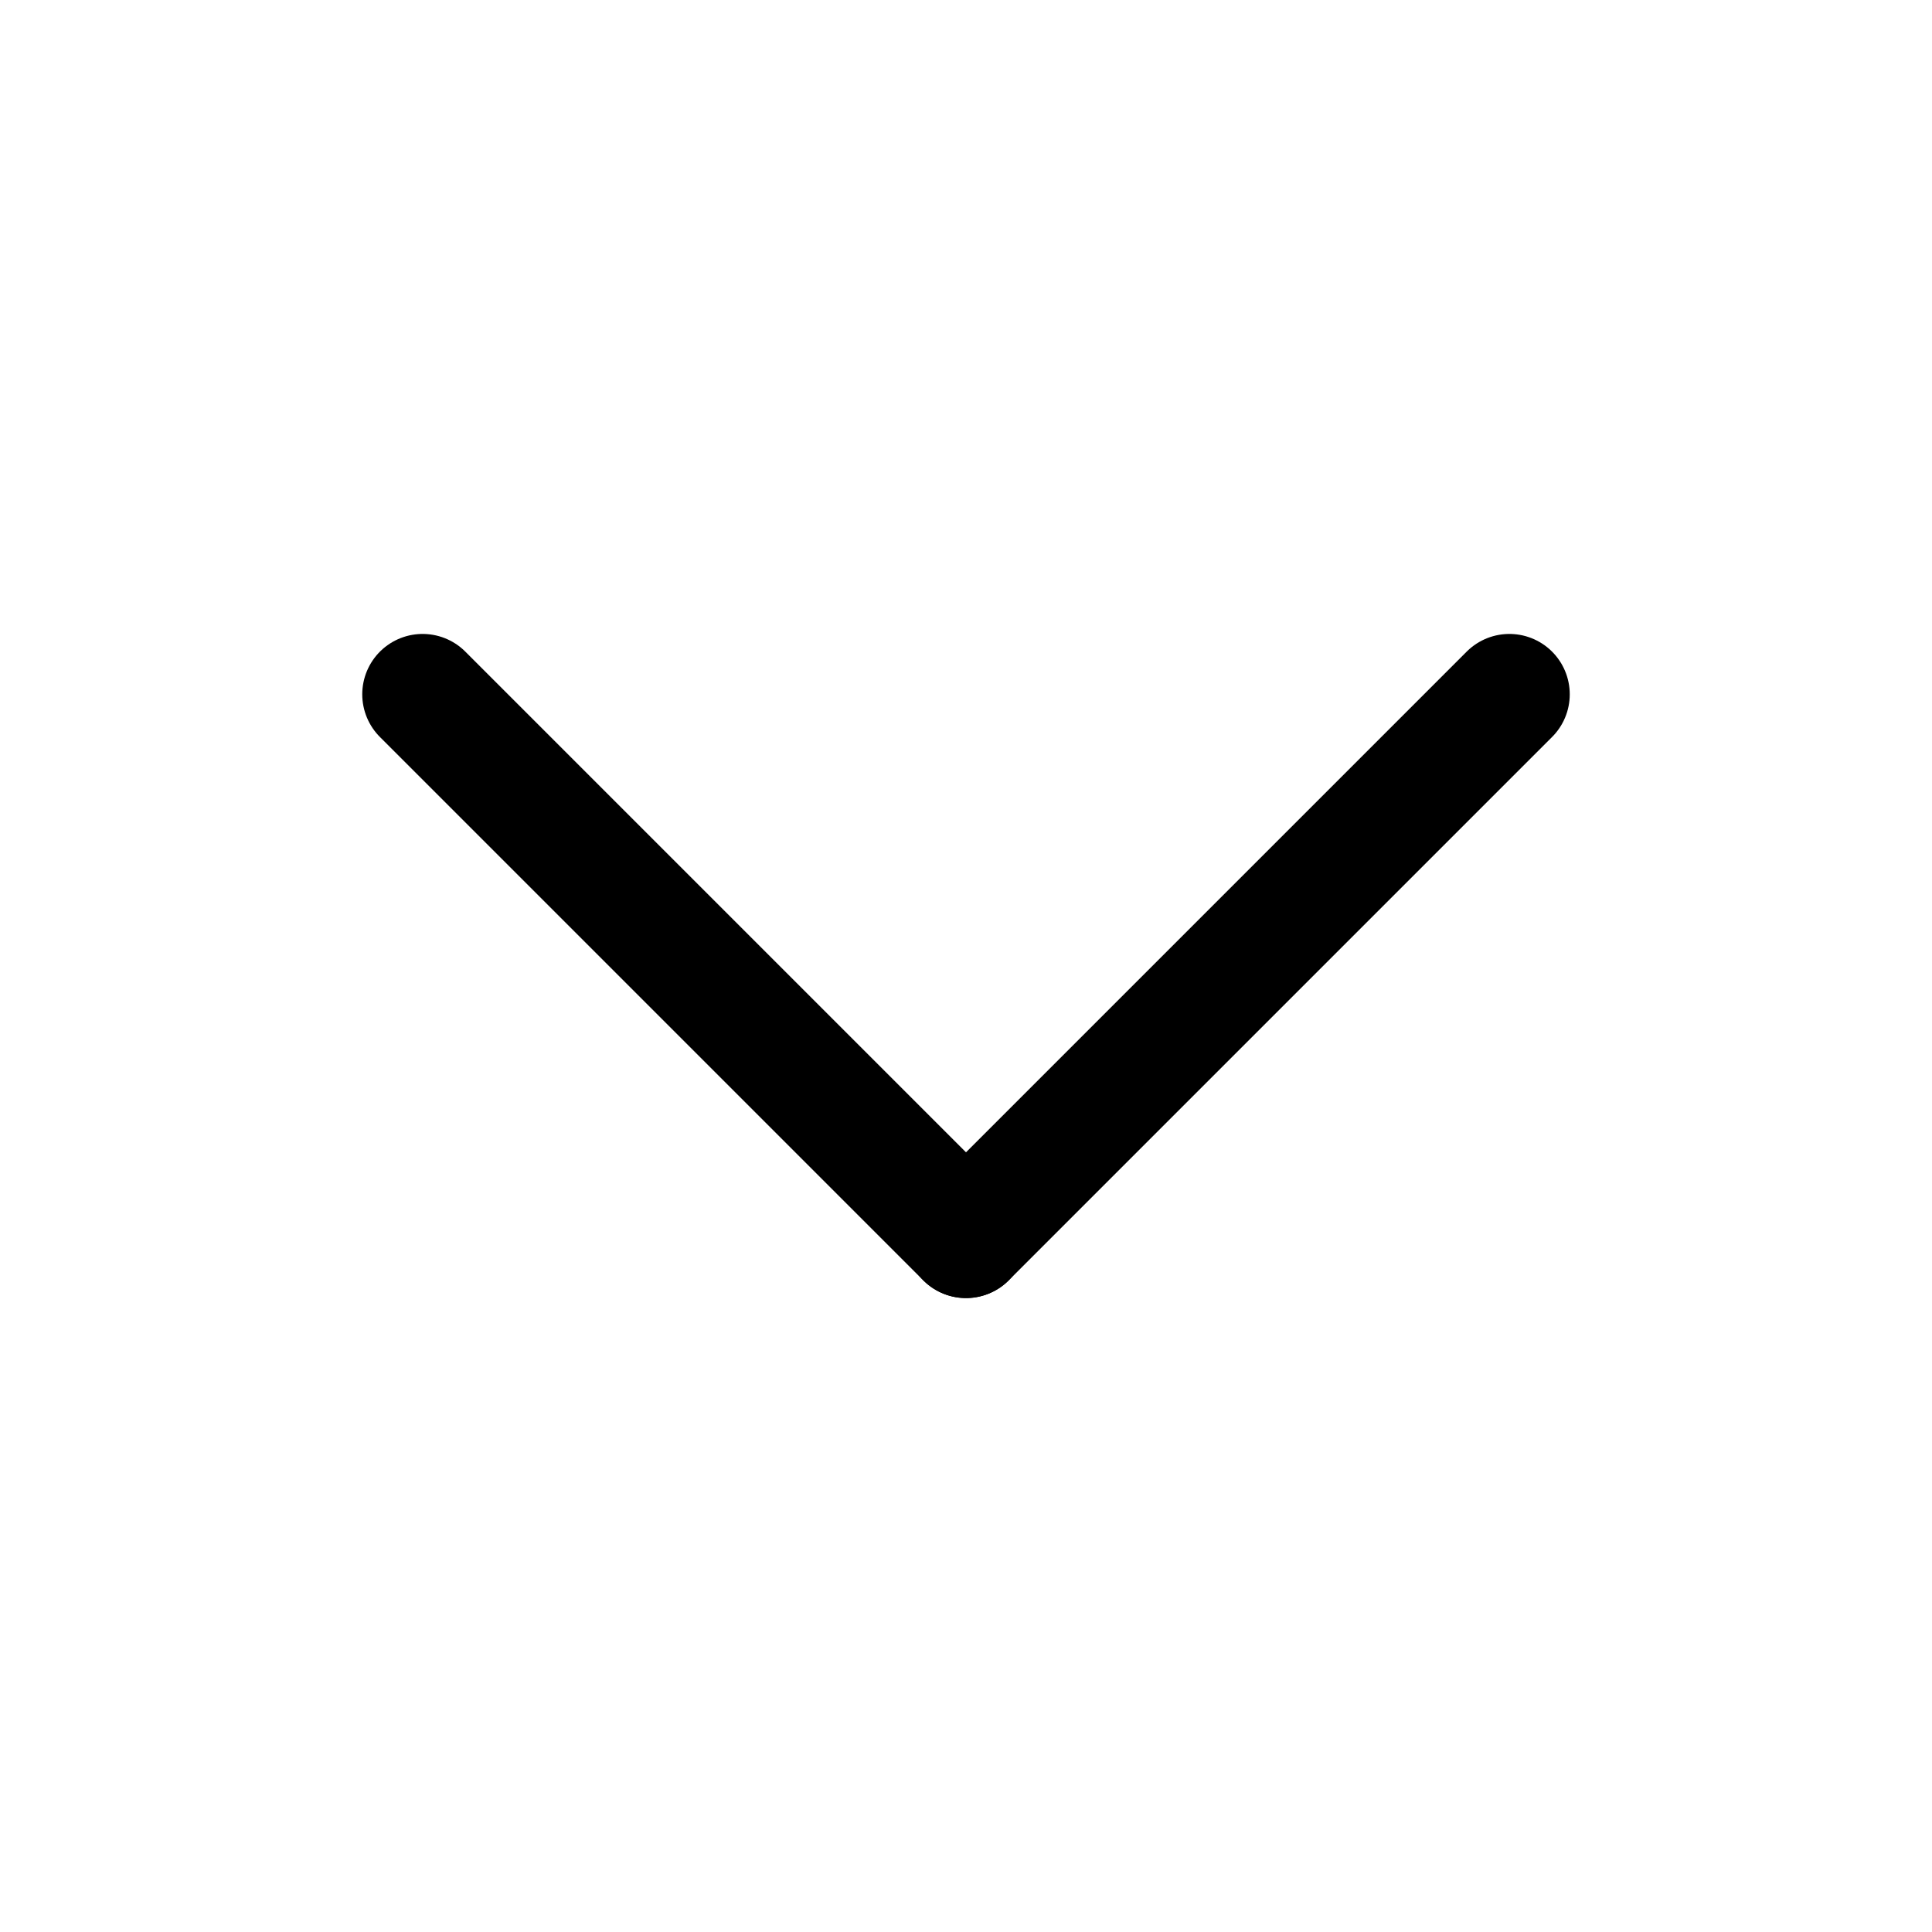
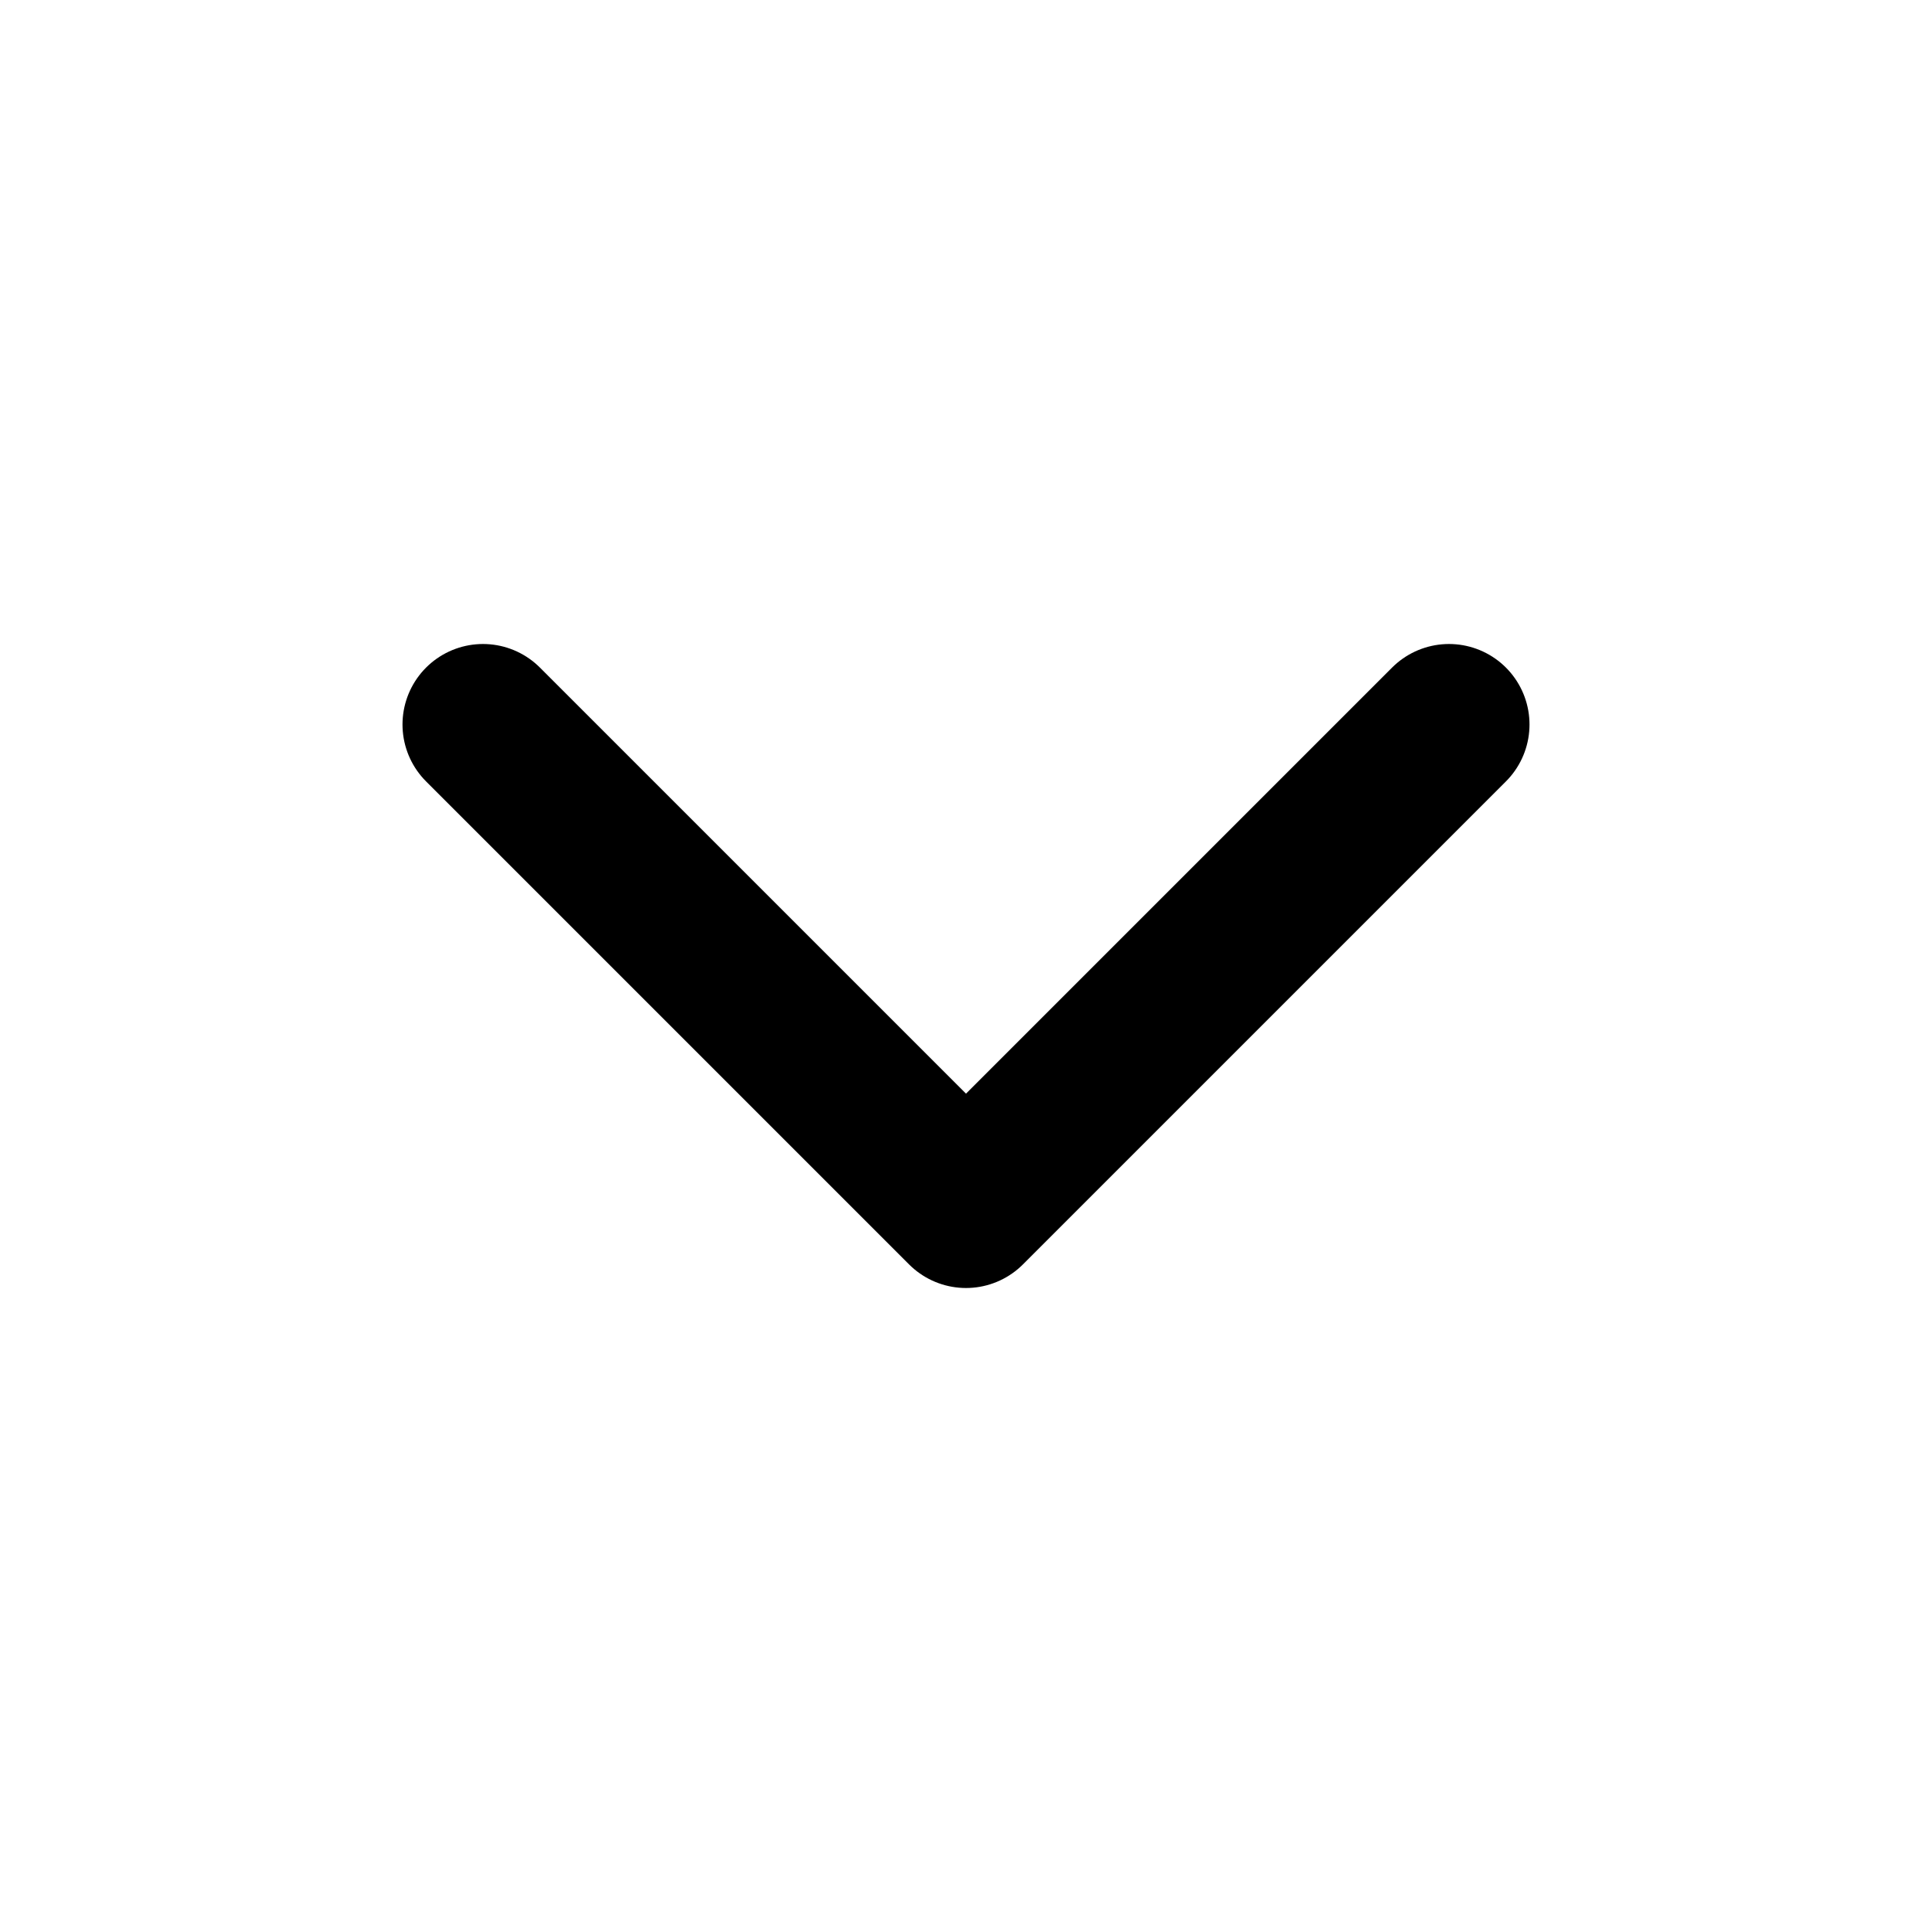
- <svg xmlns="http://www.w3.org/2000/svg" viewBox="0 0 32 32">
-   <defs>
-     <style>.cls-1{fill:none;stroke:#000;stroke-linecap:round;stroke-linejoin:round;stroke-width:2px;}</style>
-   </defs>
-   <g id="chevron-bottom">
-     <line class="cls-1" x1="16" x2="7" y1="20.5" y2="11.5" />
-     <line class="cls-1" x1="25" x2="16" y1="11.5" y2="20.5" />
+ <svg xmlns="http://www.w3.org/2000/svg" width="24" height="24" preserveAspectRatio="xMidYMid meet" viewBox="0 0 24 24" style="-ms-transform: rotate(360deg); -webkit-transform: rotate(360deg); transform: rotate(360deg);">
+   <g fill="none" stroke="#000000" stroke-width="2" stroke-linecap="round" stroke-linejoin="round">
+     <path d="M6 9l6 6l6-6" />
  </g>
+   <rect x="0" y="0" width="24" height="24" fill="rgba(0, 0, 0, 0)" />
</svg>
